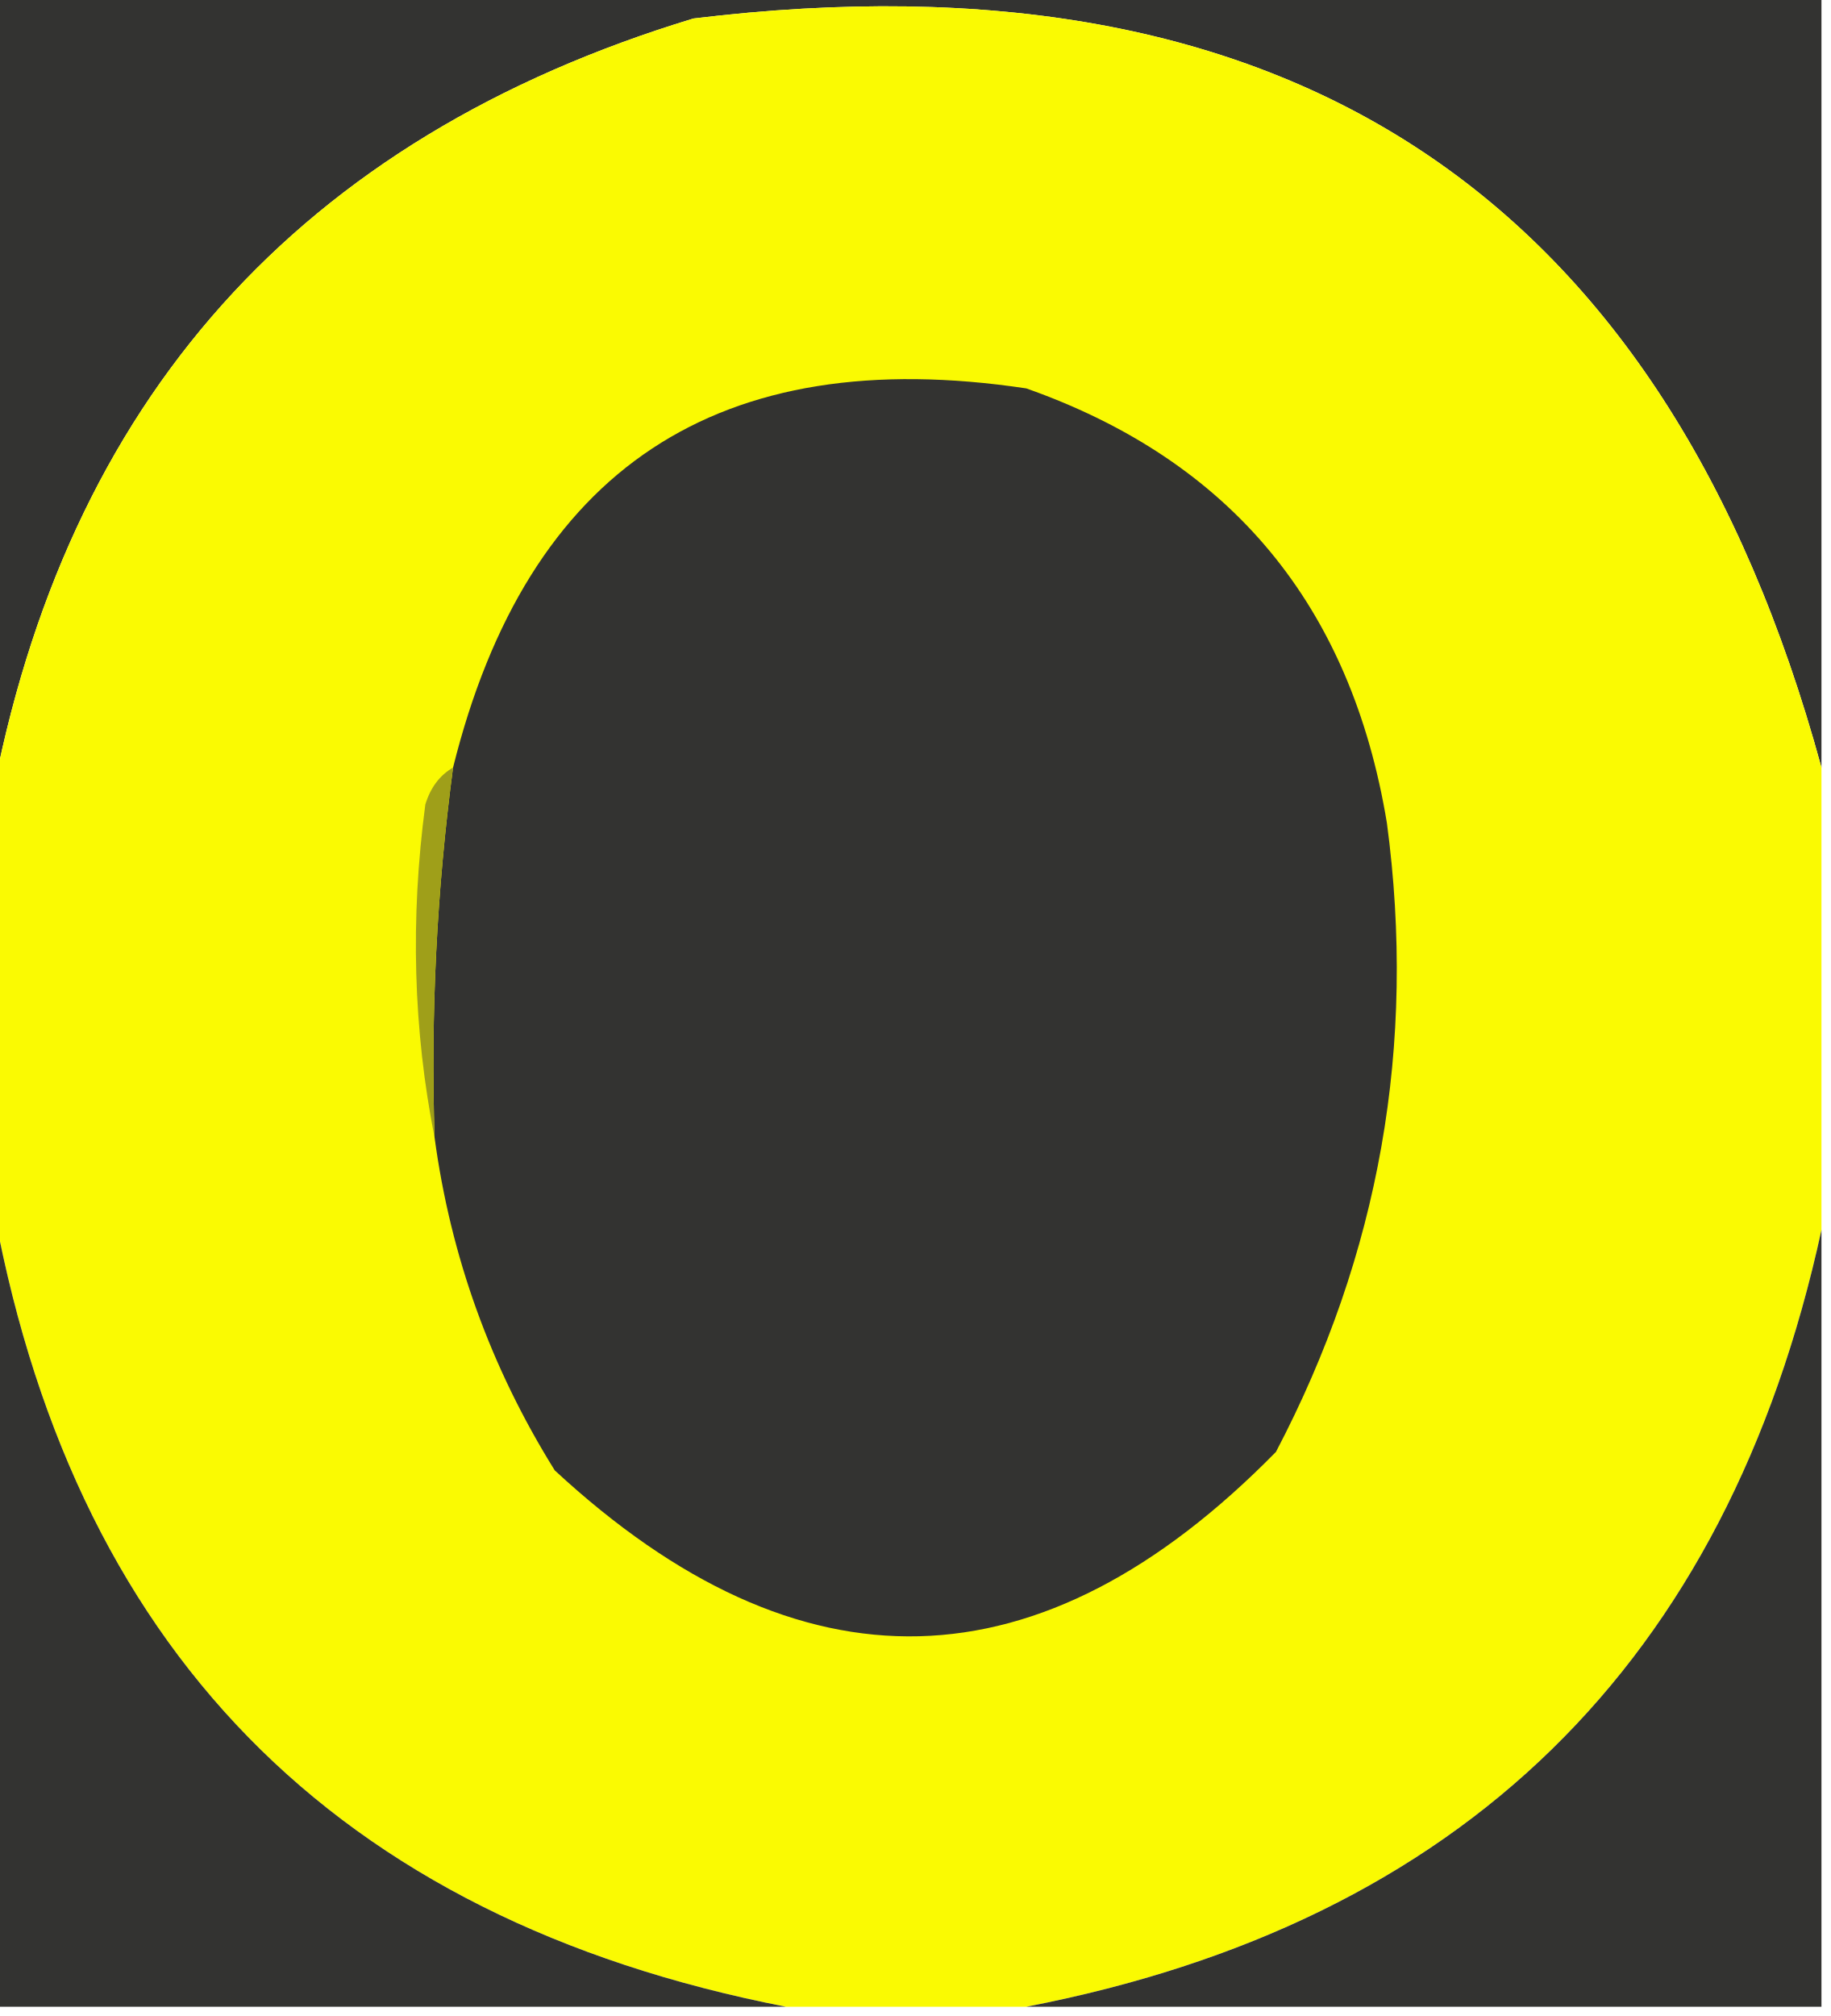
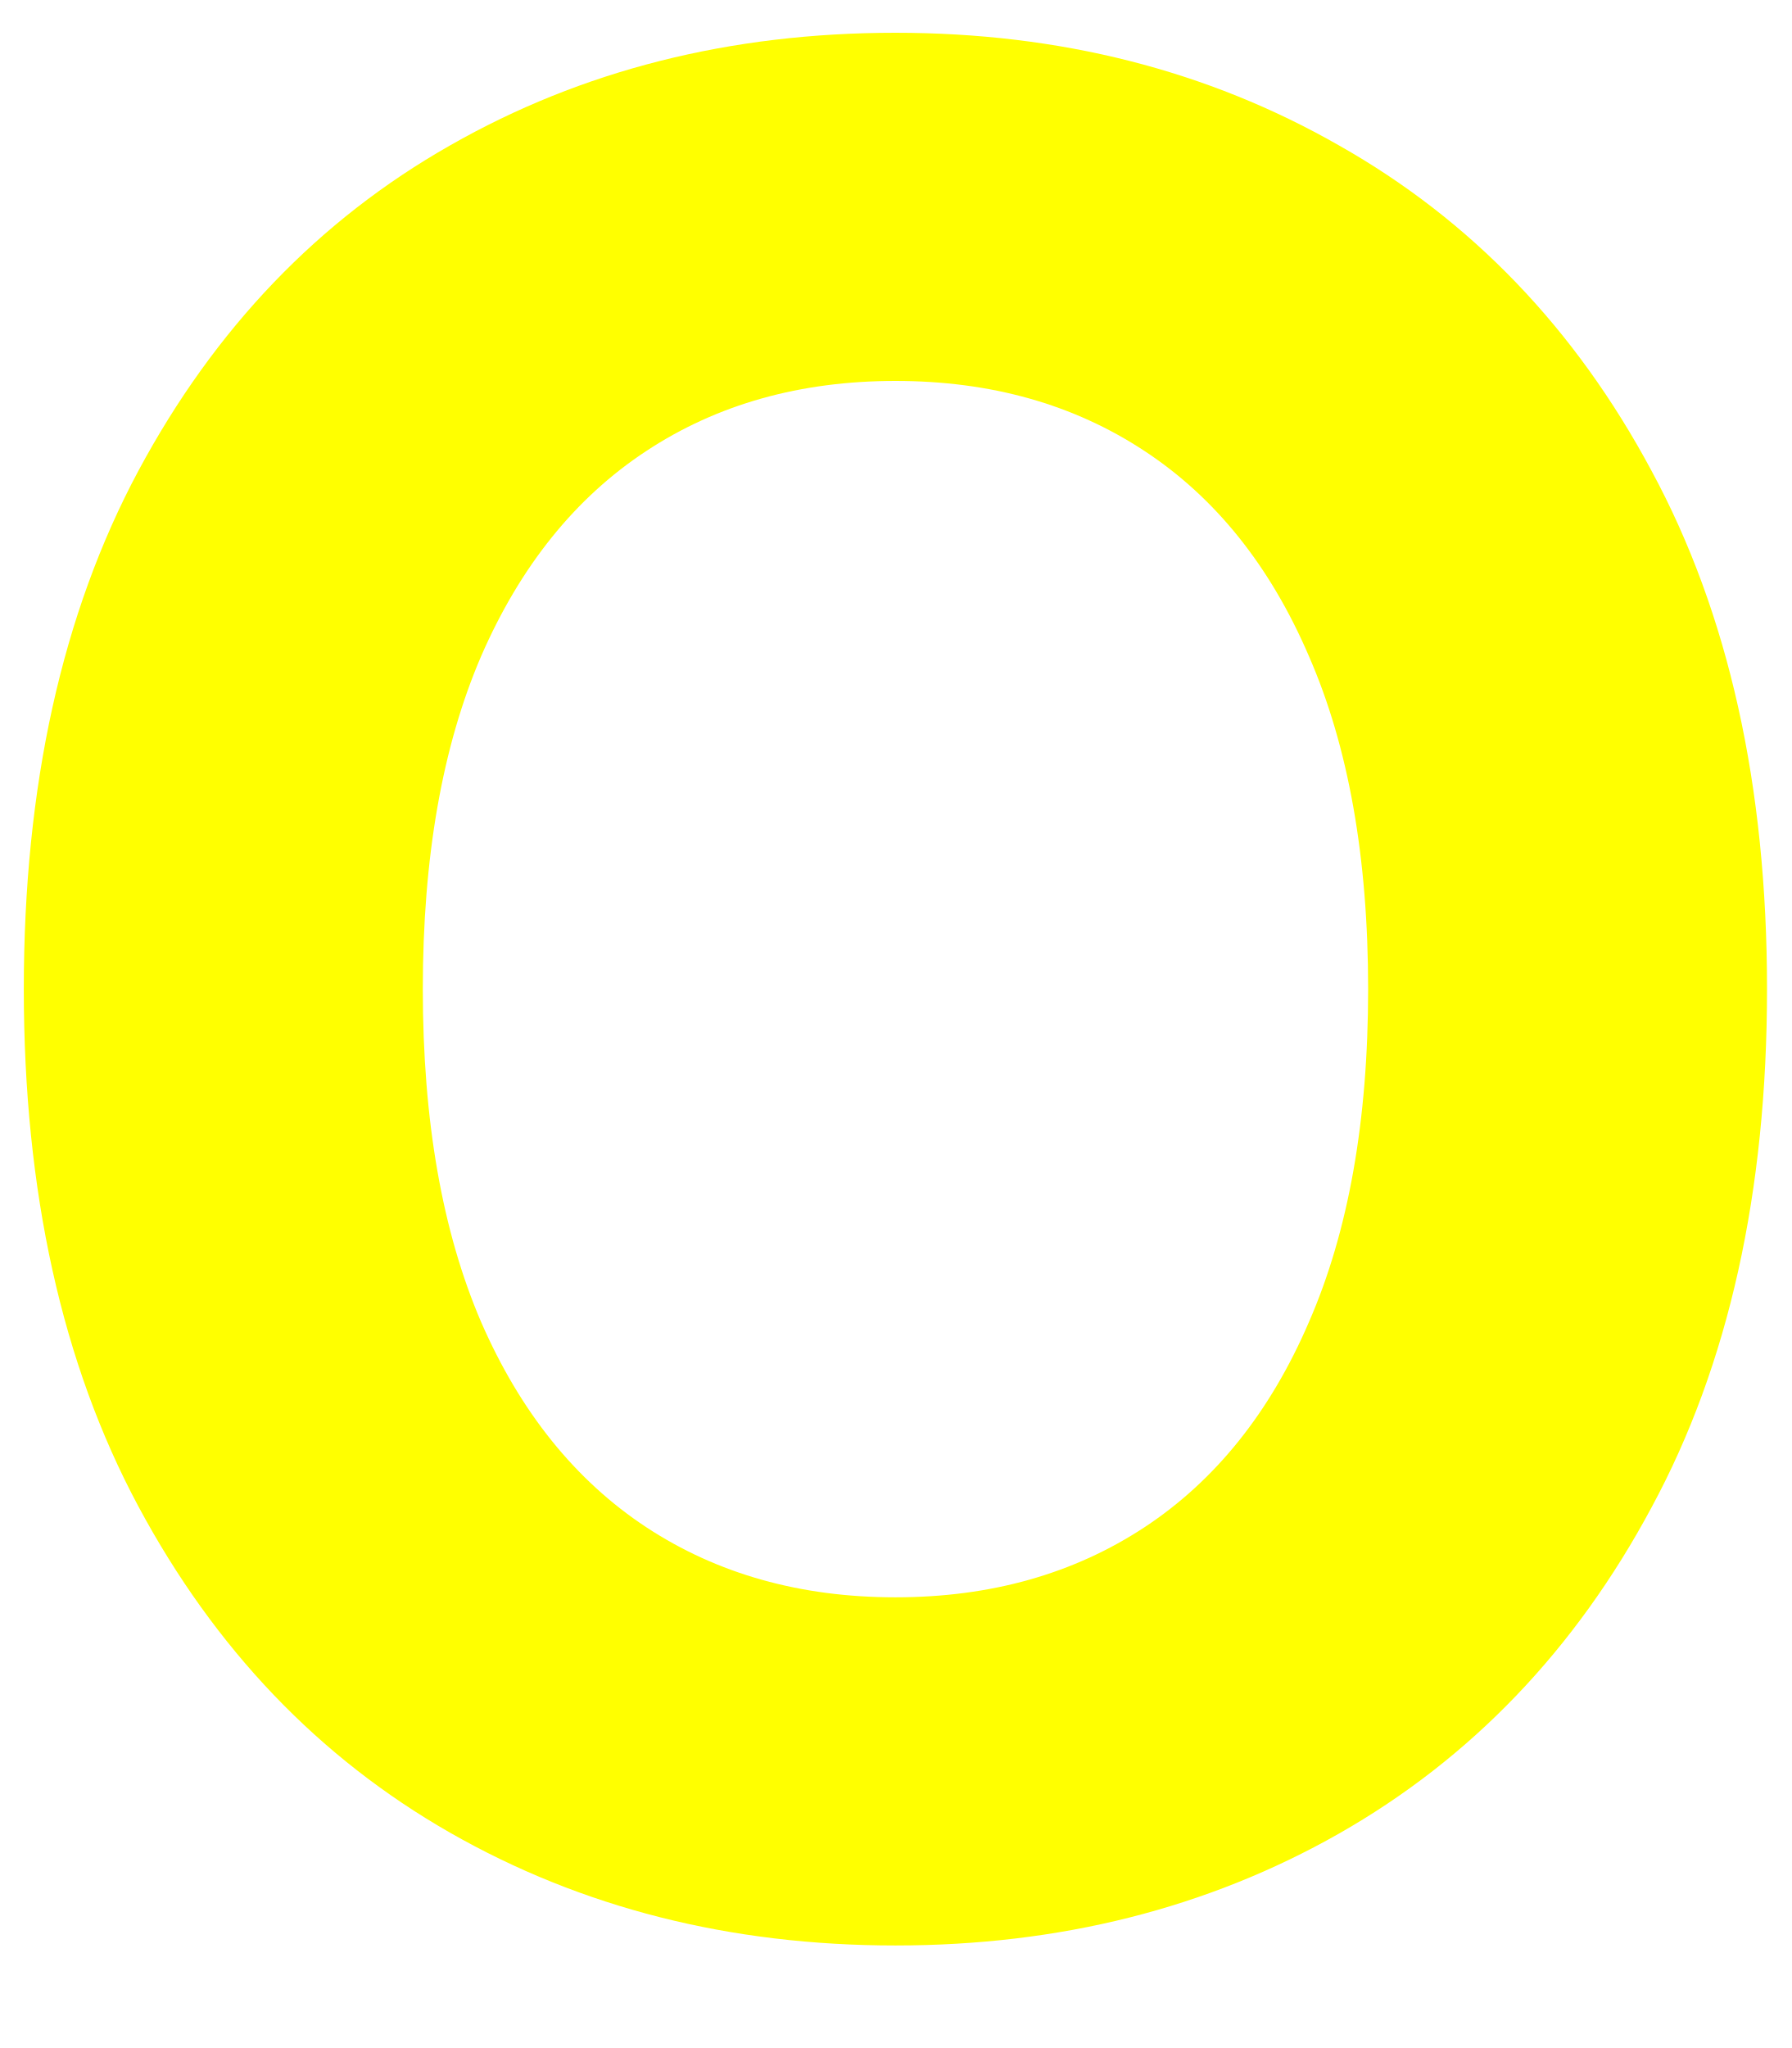
- <svg xmlns="http://www.w3.org/2000/svg" version="1.1" width="99px" height="109px" style="shape-rendering:geometricPrecision; text-rendering:geometricPrecision; image-rendering:optimizeQuality; fill-rule:evenodd; clip-rule:evenodd">
-   <g>
-     <path style="opacity:1" fill="#333331" d="M -0.5,-0.5 C 32.5,-0.5 65.5,-0.5 98.5,-0.5C 98.5,13.5 98.5,27.5 98.5,41.5C 90.054,10.583 69.72,-2.917 37.5,1C 16.189,7.466 3.522,21.633 -0.5,43.5C -0.5,28.833 -0.5,14.167 -0.5,-0.5 Z" />
-   </g>
-   <g>
-     <path style="opacity:1" fill="#fafa02" d="M 98.5,41.5 C 98.5,49.833 98.5,58.167 98.5,66.5C 93.388,89.945 79.055,103.946 55.5,108.5C 51.167,108.5 46.833,108.5 42.5,108.5C 18.069,103.736 3.736,89.069 -0.5,64.5C -0.5,57.5 -0.5,50.5 -0.5,43.5C 3.522,21.633 16.189,7.466 37.5,1C 69.72,-2.917 90.054,10.583 98.5,41.5 Z" />
-   </g>
-   <g>
-     <path style="opacity:1" fill="#333331" d="M 23.5,61.5 C 23.287,54.789 23.62,48.123 24.5,41.5C 28.522,25.334 38.856,18.501 55.5,21C 66.559,24.903 73.059,32.737 75,44.5C 76.603,56.486 74.603,67.819 69,78.5C 56.28,91.457 43.28,91.791 30,79.5C 26.538,73.945 24.371,67.945 23.5,61.5 Z" />
-   </g>
-   <g>
-     <path style="opacity:1" fill="#9f9f19" d="M 24.5,41.5 C 23.62,48.123 23.287,54.789 23.5,61.5C 22.348,55.681 22.181,49.681 23,43.5C 23.278,42.584 23.778,41.917 24.5,41.5 Z" />
-   </g>
-   <g>
-     <path style="opacity:1" fill="#333331" d="M -0.5,64.5 C 3.736,89.069 18.069,103.736 42.5,108.5C 28.167,108.5 13.833,108.5 -0.5,108.5C -0.5,93.833 -0.5,79.167 -0.5,64.5 Z" />
-   </g>
-   <g>
-     <path style="opacity:1" fill="#333331" d="M 98.5,66.5 C 98.5,80.5 98.5,94.5 98.5,108.5C 84.167,108.5 69.833,108.5 55.5,108.5C 79.055,103.946 93.388,89.945 98.5,66.5 Z" />
-   </g>
+ <svg xmlns="http://www.w3.org/2000/svg" width="14" height="16" viewBox="0 0 14 16" fill="none">
+   <path d="M13.808 7.727C13.808 9.313 13.508 10.663 12.906 11.776C12.31 12.888 11.495 13.738 10.463 14.325C9.436 14.908 8.28 15.199 6.997 15.199C5.705 15.199 4.545 14.905 3.517 14.318C2.49 13.731 1.678 12.881 1.081 11.768C0.485 10.656 0.186 9.309 0.186 7.727C0.186 6.141 0.485 4.792 1.081 3.679C1.678 2.566 2.49 1.719 3.517 1.136C4.545 0.549 5.705 0.256 6.997 0.256C8.28 0.256 9.436 0.549 10.463 1.136C11.495 1.719 12.31 2.566 12.906 3.679C13.508 4.792 13.808 6.141 13.808 7.727ZM10.691 7.727C10.691 6.7 10.537 5.833 10.229 5.128C9.926 4.422 9.497 3.887 8.943 3.523C8.389 3.158 7.741 2.976 6.997 2.976C6.254 2.976 5.605 3.158 5.051 3.523C4.497 3.887 4.066 4.422 3.759 5.128C3.456 5.833 3.304 6.7 3.304 7.727C3.304 8.755 3.456 9.621 3.759 10.327C4.066 11.032 4.497 11.567 5.051 11.932C5.605 12.296 6.254 12.479 6.997 12.479C7.741 12.479 8.389 12.296 8.943 11.932C9.497 11.567 9.926 11.032 10.229 10.327C10.537 9.621 10.691 8.755 10.691 7.727Z" fill="#FFFF00" />
</svg>
